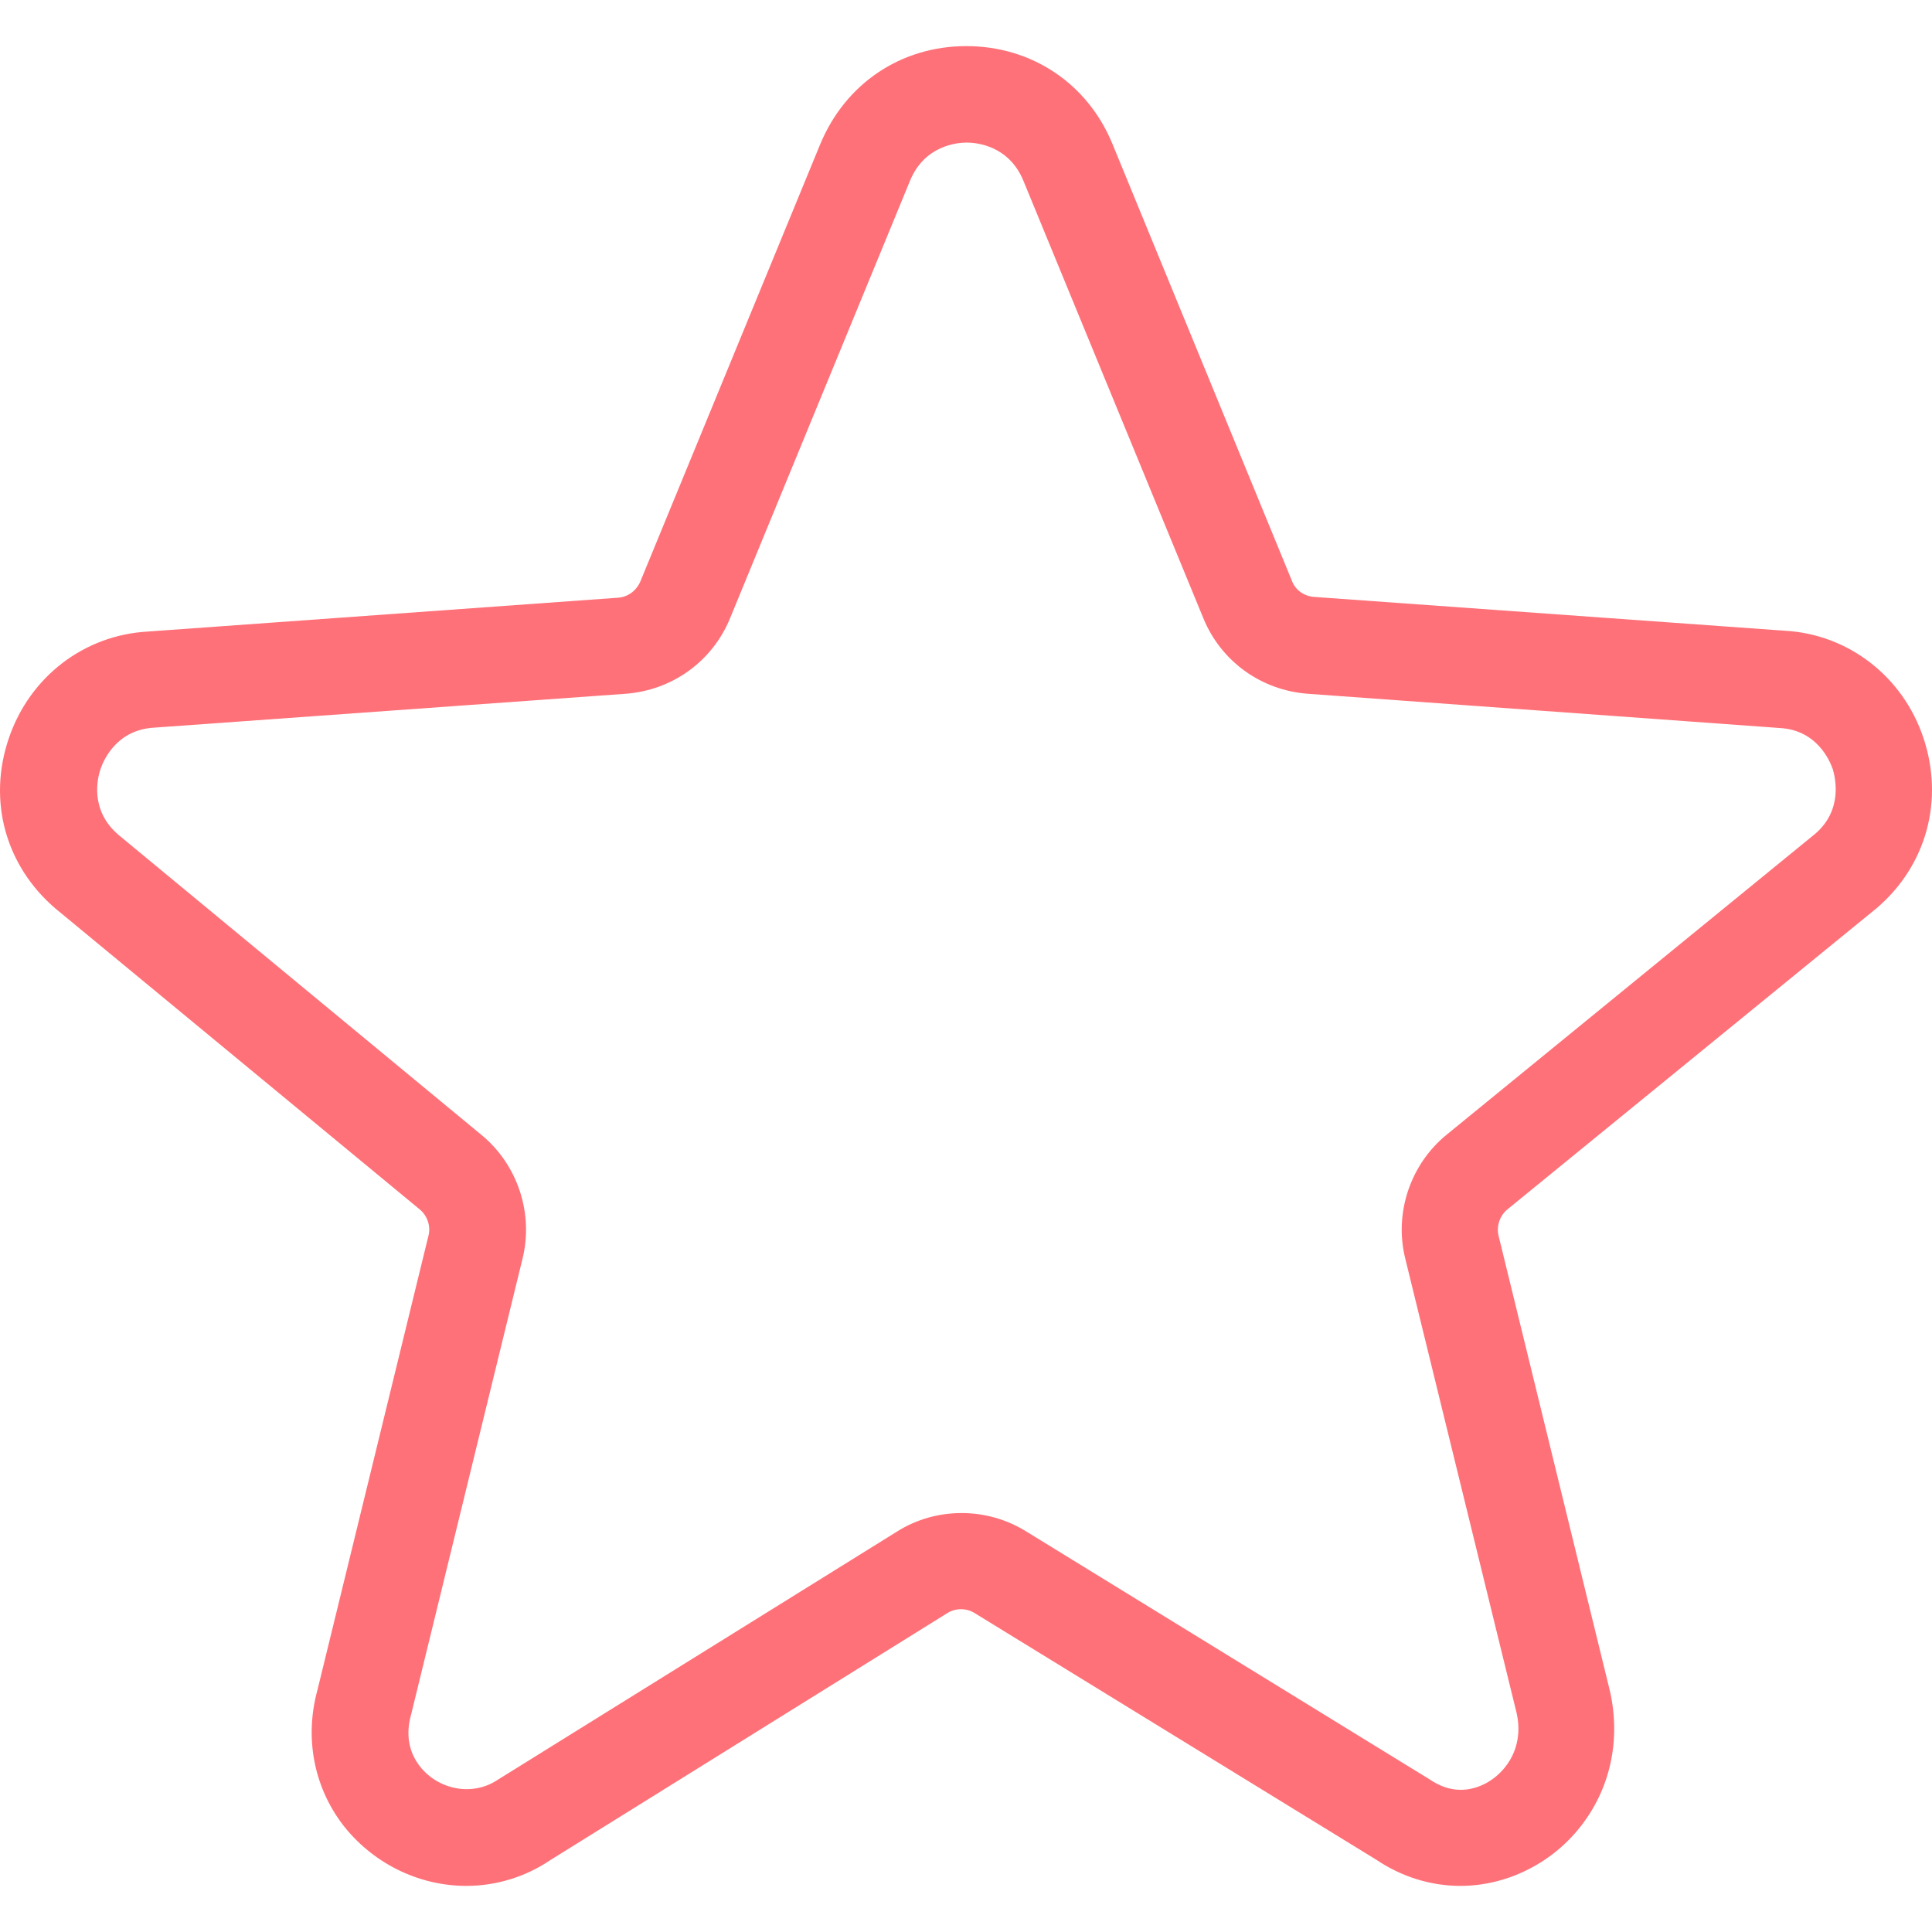
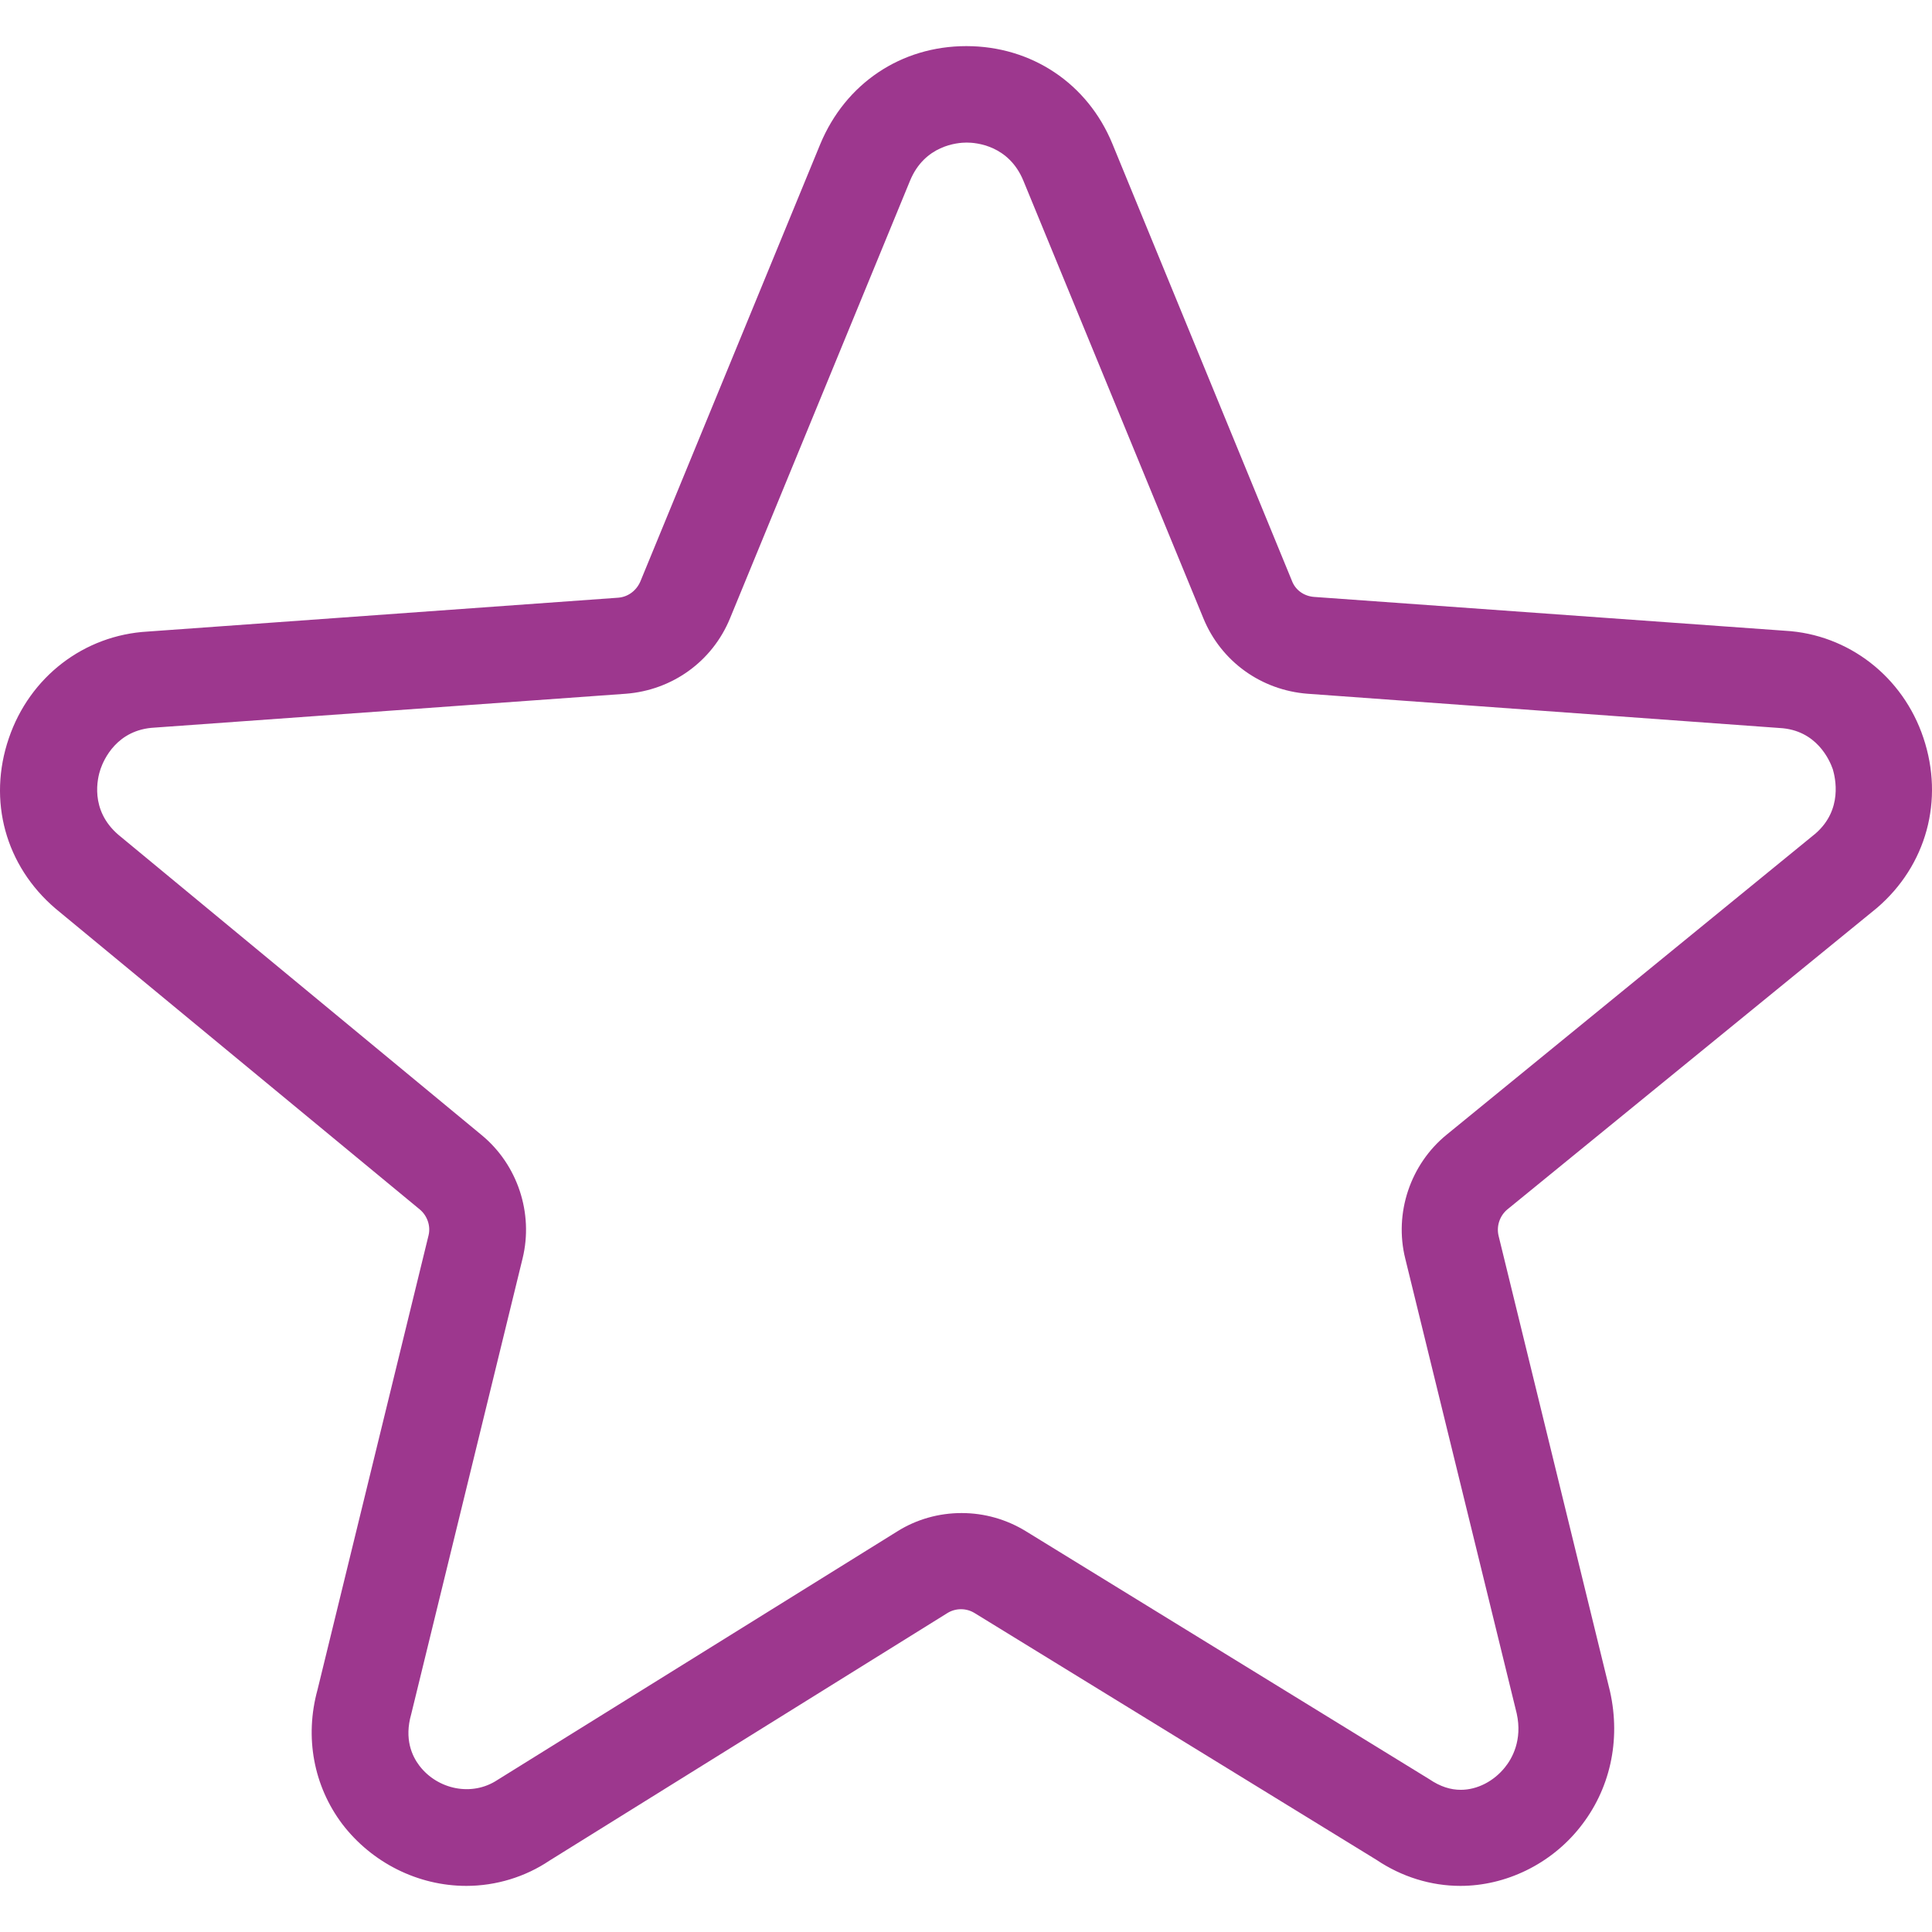
<svg xmlns="http://www.w3.org/2000/svg" version="1.1" id="Capa_1" x="0px" y="0px" viewBox="0 0 490.727 490.727" style="enable-background:new 0 0 490.727 490.727;" xml:space="preserve" width="512px" height="512px" class="">
  <g>
    <g>
-       <path d="M453.443,160.214l-119.7-8.6c-2.5-0.2-4.7-1.7-5.6-4.1l-45.6-111c-6.3-15.3-20.5-24.8-37.1-24.8s-30.7,9.5-37.1,24.9   l-45.7,111.1c-1,2.3-3.1,3.9-5.6,4.1l-119.5,8.6c-16.2,0.9-30,11.5-35.3,27.1c-5.4,15.8-0.9,32.4,11.9,43.3l92.5,76.4   c1.9,1.6,2.8,4.2,2.2,6.6l-28.2,115.4c-3.3,12-1,24.4,6.3,34.1c7.5,9.8,19.2,15.7,31.5,15.7c7.6,0,15-2.3,21.1-6.4l101.1-62.9   c2.1-1.3,4.8-1.3,6.9,0l102.1,62.7c6.4,4.3,13.8,6.6,21.3,6.6c11.5,0,22.9-5.5,30.3-14.8c7.7-9.6,10.5-22.1,7.7-34.6l-28.3-115.7   c-0.6-2.5,0.3-5.1,2.2-6.7l93.9-76.6c12.6-10.8,17.1-27.4,11.8-43.2C483.343,171.814,469.443,161.114,453.443,160.214z    M461.143,211.714l-93.7,76.5c-9.2,7.5-13.4,19.9-10.5,31.5l28.3,115.5c1.5,6.8-1.2,11.5-3,13.7c-2.8,3.5-7,5.7-11.2,5.7   c-2.6,0-5.2-0.8-8-2.7l-102.5-63c-4.9-3-10.5-4.6-16.3-4.6s-11.5,1.6-16.4,4.7l-101.5,63.1c-6.5,4.3-15.2,2.4-19.8-3.6   c-1.9-2.5-3.9-6.8-2.1-13.1l28.3-115.8c2.8-11.5-1.3-23.8-10.4-31.3l-92.3-76.3c-7.3-6.3-5.3-14.4-4.5-16.7s4.1-10,13.7-10.5   l119.7-8.6c11.8-0.9,22-8.2,26.5-19.2l45.7-111.1c3.7-9,12-9.7,14.4-9.7c2.4,0,10.7,0.7,14.4,9.7l45.7,111.1   c4.5,11,14.7,18.3,26.5,19.2l119.9,8.7c9.4,0.5,12.7,8.2,13.5,10.5C466.143,197.514,468.143,205.614,461.143,211.714z" data-original="#000000" class="active-path" data-old_color="#ff7178" fill="#ff7178" />
+       <path d="M453.443,160.214l-119.7-8.6c-2.5-0.2-4.7-1.7-5.6-4.1l-45.6-111c-6.3-15.3-20.5-24.8-37.1-24.8s-30.7,9.5-37.1,24.9   l-45.7,111.1c-1,2.3-3.1,3.9-5.6,4.1l-119.5,8.6c-16.2,0.9-30,11.5-35.3,27.1c-5.4,15.8-0.9,32.4,11.9,43.3l92.5,76.4   c1.9,1.6,2.8,4.2,2.2,6.6l-28.2,115.4c-3.3,12-1,24.4,6.3,34.1c7.5,9.8,19.2,15.7,31.5,15.7c7.6,0,15-2.3,21.1-6.4l101.1-62.9   c2.1-1.3,4.8-1.3,6.9,0l102.1,62.7c6.4,4.3,13.8,6.6,21.3,6.6c11.5,0,22.9-5.5,30.3-14.8c7.7-9.6,10.5-22.1,7.7-34.6l-28.3-115.7   c-0.6-2.5,0.3-5.1,2.2-6.7l93.9-76.6c12.6-10.8,17.1-27.4,11.8-43.2C483.343,171.814,469.443,161.114,453.443,160.214z    M461.143,211.714l-93.7,76.5c-9.2,7.5-13.4,19.9-10.5,31.5l28.3,115.5c1.5,6.8-1.2,11.5-3,13.7c-2.8,3.5-7,5.7-11.2,5.7   c-2.6,0-5.2-0.8-8-2.7l-102.5-63c-4.9-3-10.5-4.6-16.3-4.6s-11.5,1.6-16.4,4.7l-101.5,63.1c-6.5,4.3-15.2,2.4-19.8-3.6   c-1.9-2.5-3.9-6.8-2.1-13.1l28.3-115.8c2.8-11.5-1.3-23.8-10.4-31.3l-92.3-76.3c-7.3-6.3-5.3-14.4-4.5-16.7s4.1-10,13.7-10.5   l119.7-8.6c11.8-0.9,22-8.2,26.5-19.2l45.7-111.1c3.7-9,12-9.7,14.4-9.7c2.4,0,10.7,0.7,14.4,9.7l45.7,111.1   c4.5,11,14.7,18.3,26.5,19.2l119.9,8.7c9.4,0.5,12.7,8.2,13.5,10.5C466.143,197.514,468.143,205.614,461.143,211.714z" data-original="#000000" class="active-path" data-old_color="#9D378E" fill="#9D378E" />
    </g>
  </g>
</svg>
